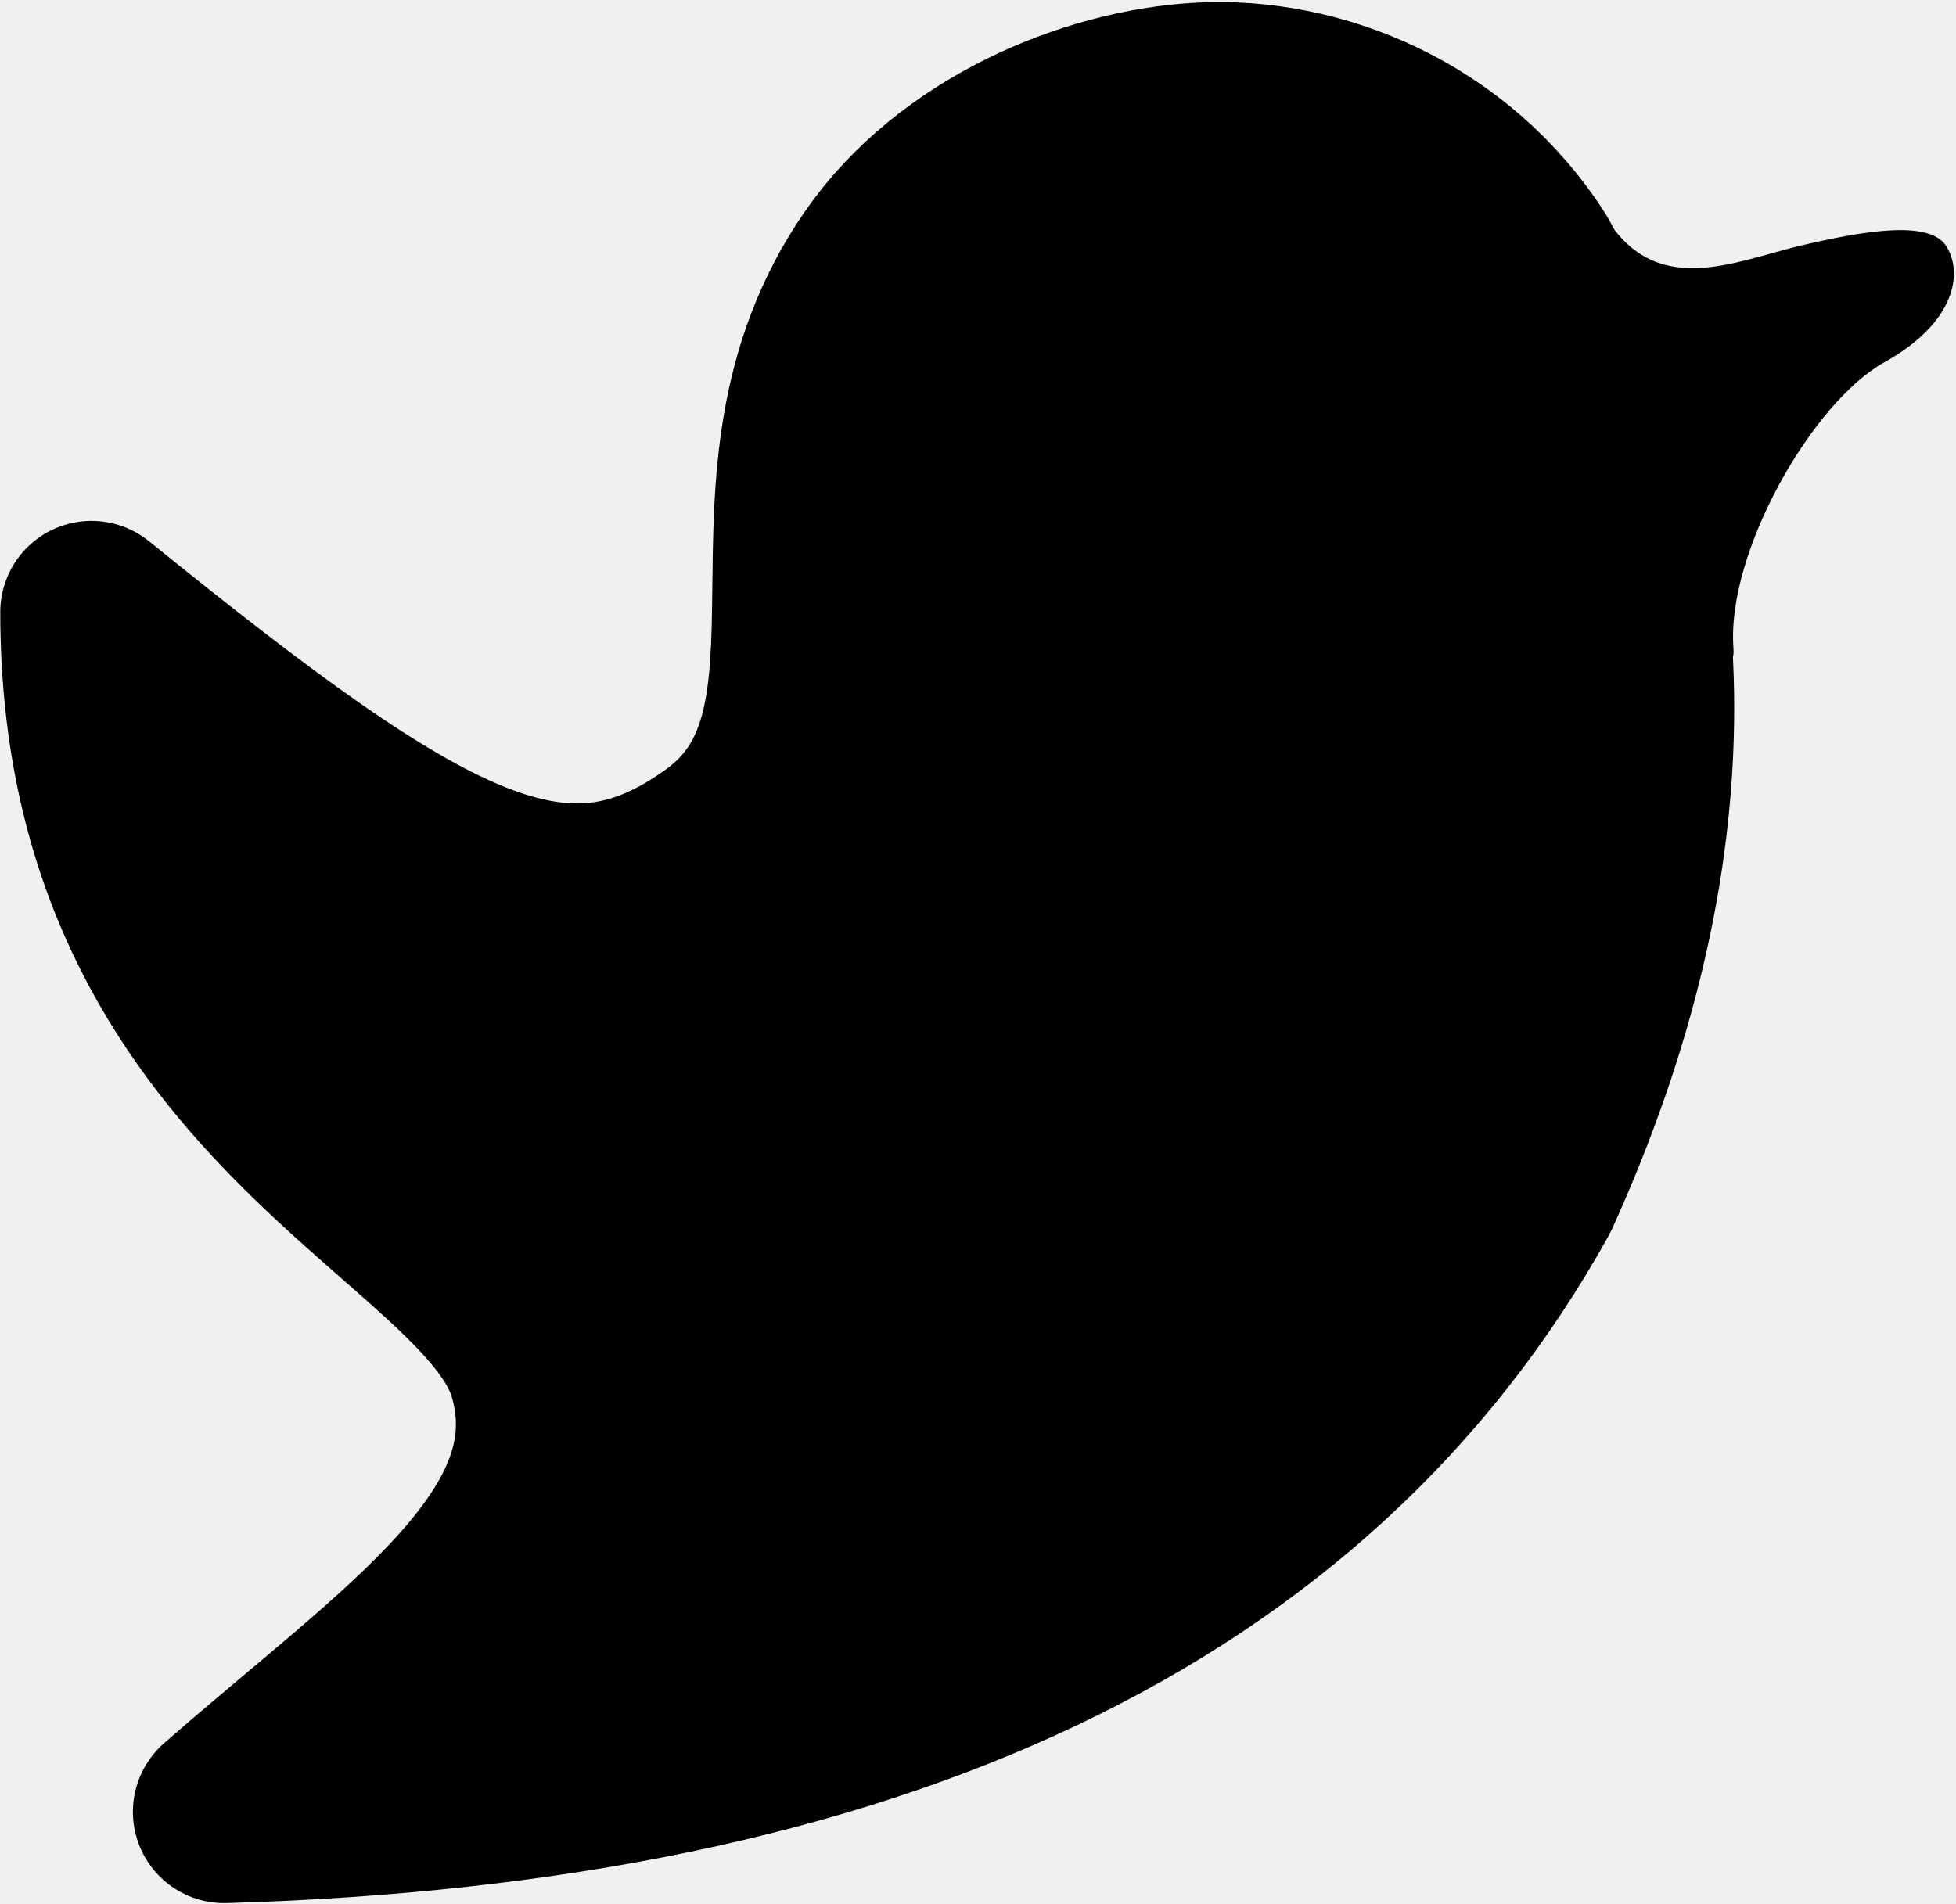
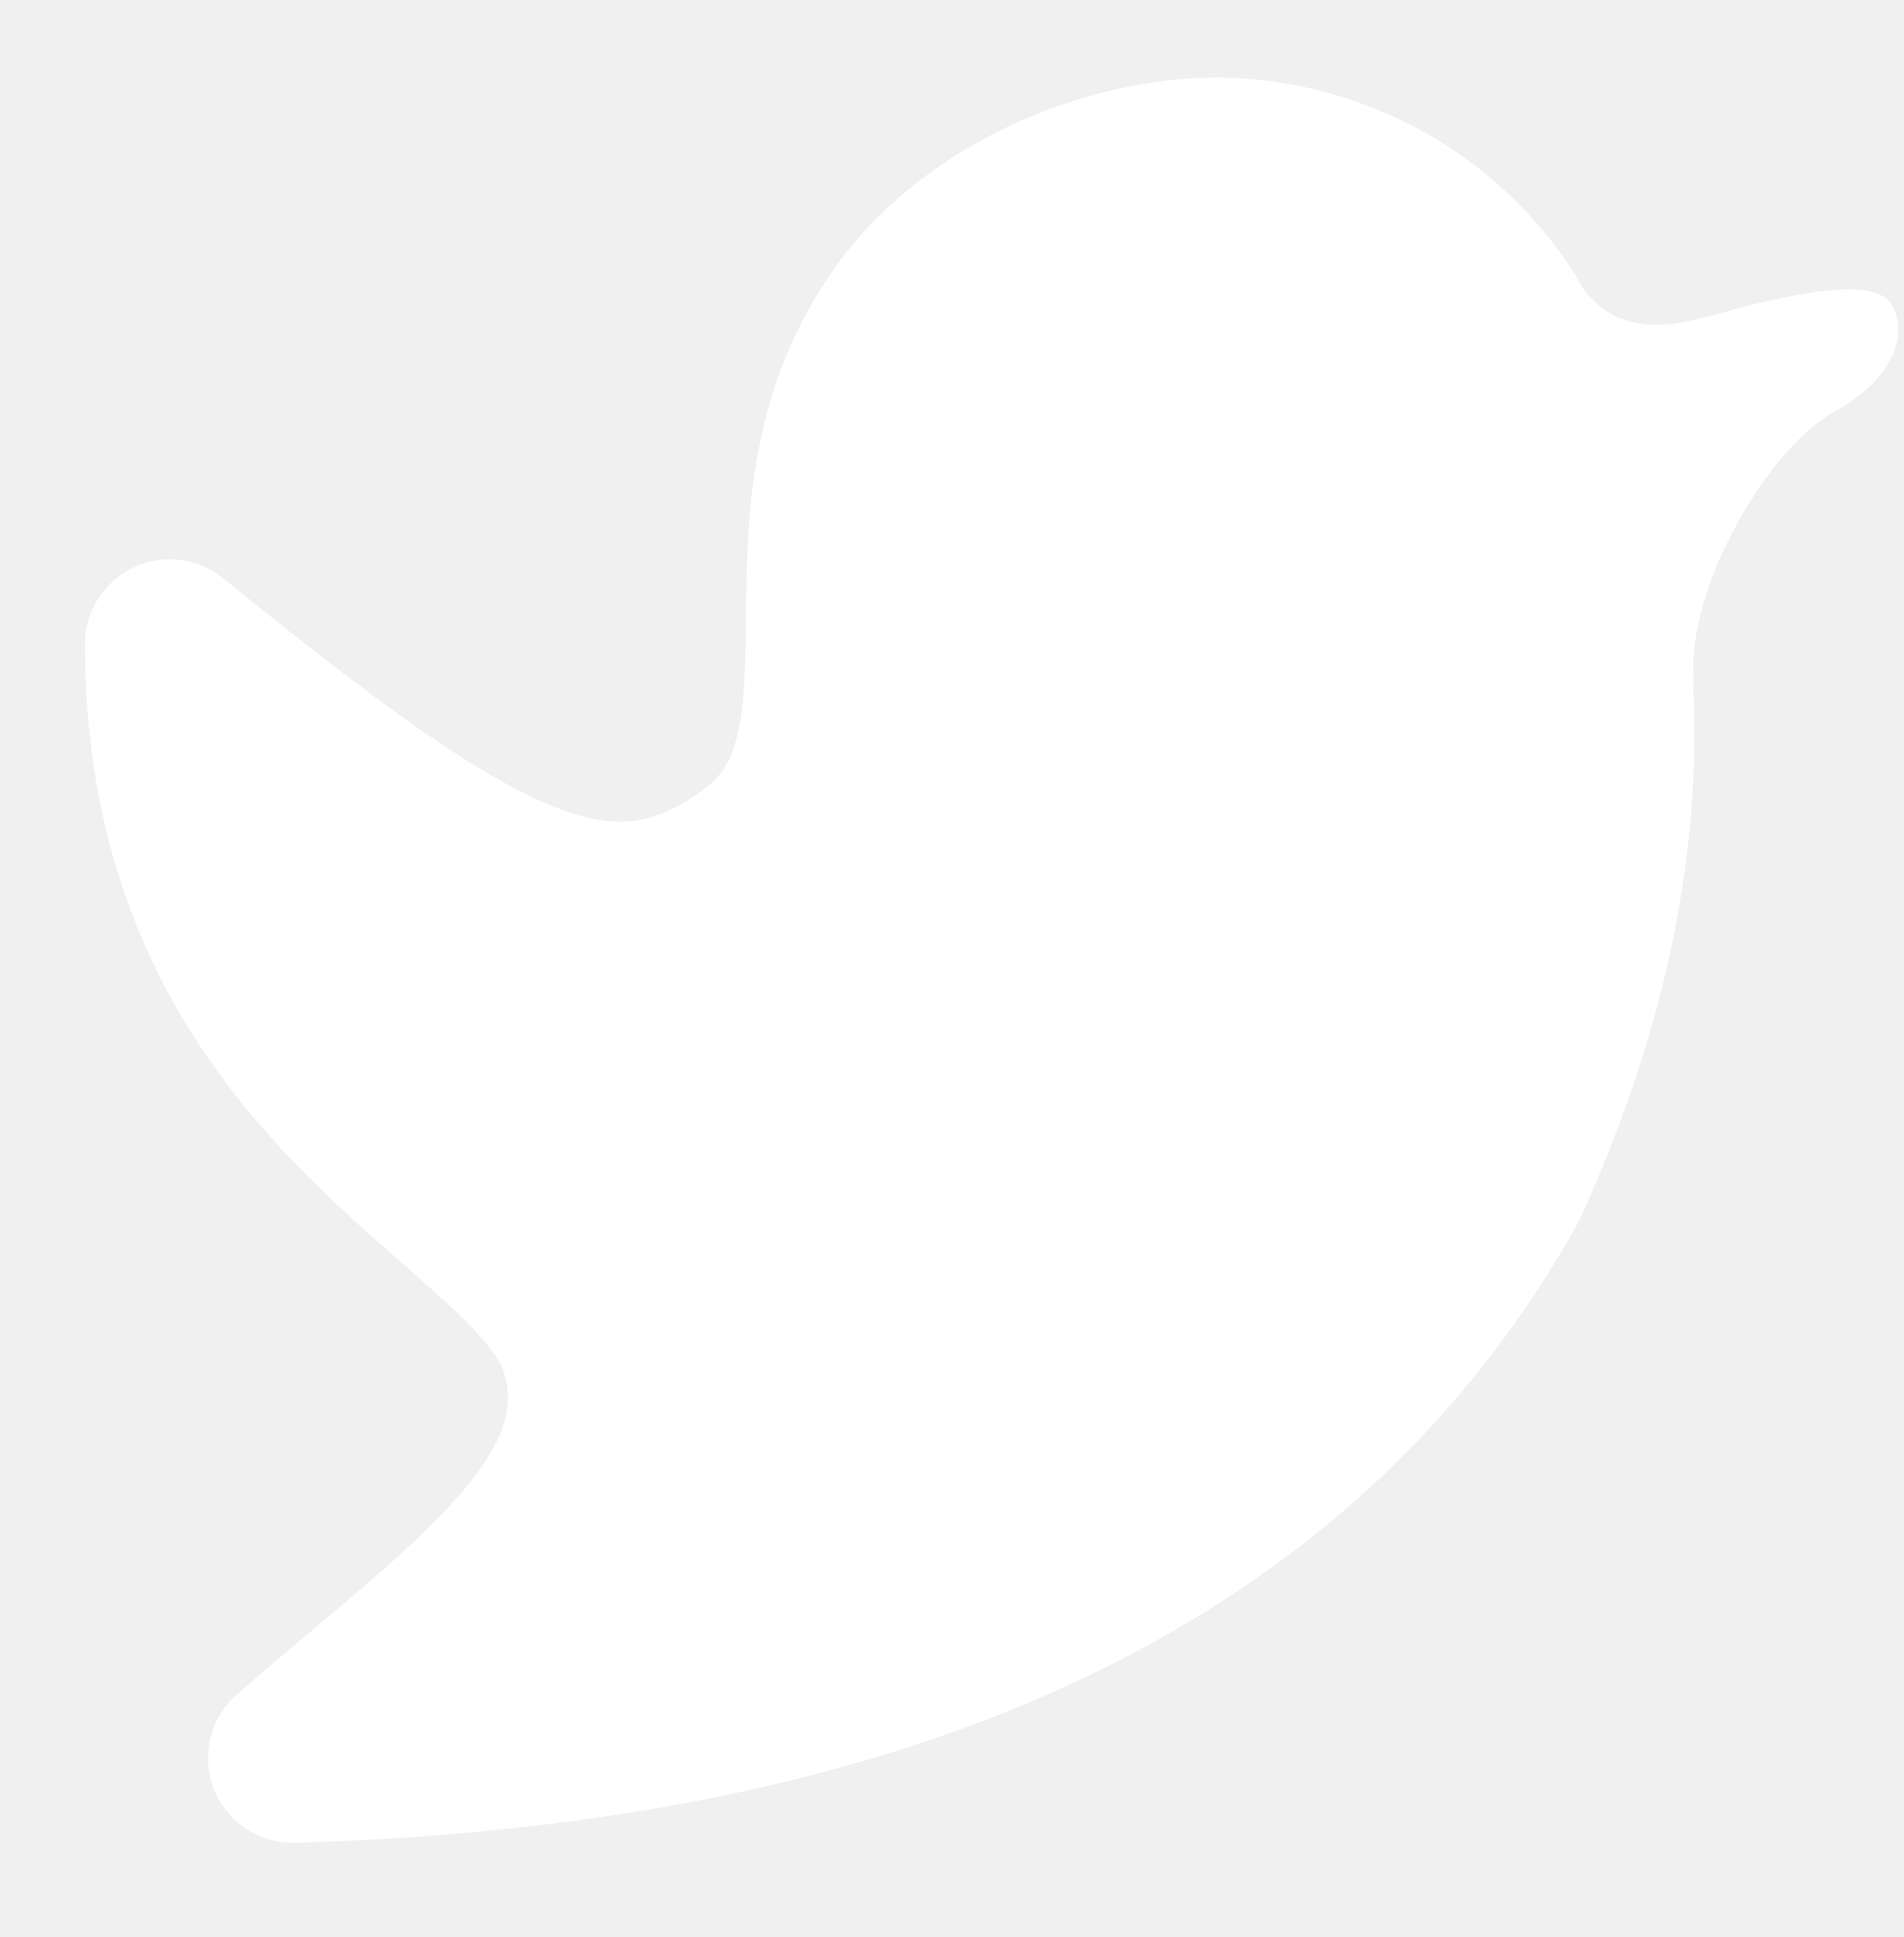
- <svg xmlns="http://www.w3.org/2000/svg" width="600px" height="584px" viewBox="0 0 600 584" version="1.1">
+ <svg xmlns="http://www.w3.org/2000/svg" width="629px" height="640px" viewBox="0 0 629 640" version="1.1">
  <g id="Page-1" stroke="none" stroke-width="1" fill="none" fill-rule="evenodd">
-     <g id="Artboard" transform="translate(-222, -209)" fill="#000000">
-       <g id="Group" transform="translate(224, 214)">
-         <path d="M471.402,345.76 C412.786,471.271 284.134,543.881 85.446,563.589 C137.646,511.053 190.51,471.543 172.539,422.19 C154.567,372.837 29.65,348.921 19.183,199.245 C125.963,273.984 170.009,295.338 216.456,256.4 C262.903,217.463 211.576,145.382 252.985,75.623 C273.16,41.636 313.535,21.145 347.315,16.886 C382.87,12.403 425.176,26.092 451.541,61.738 C504.14,145.308 510.761,239.982 471.402,345.76 Z" id="Path-3" stroke="#000000" stroke-width="56" stroke-linecap="round" stroke-linejoin="round" transform="translate(257.9269, 289.8262) rotate(4) translate(-257.9269, -289.8262) " />
-         <path d="M485.207,63.949 C502.309,89.689 526.387,75.827 545.834,69.767 C565.281,63.707 584.958,58.966 590.723,66.628 C596.488,74.29 595.47,89.785 574.3,103.566 C553.13,117.348 530.137,165.063 534.221,194.041 C538.304,223.018 468.105,38.21 485.207,63.949 Z" id="Path-4" transform="translate(538.1264, 129.308) rotate(4) translate(-538.1264, -129.308) " />
-       </g>
+     <g id="t" transform="translate(30.66795, 30.07619)" fill="#FFFFFF" fill-rule="nonzero">
+       <path d="M470.734,345.684 C412.118,471.195 283.466,543.805 84.778,563.513 C136.978,510.977 189.842,471.467 171.871,422.114 C153.899,372.761 28.982,348.845 18.515,199.169 C125.295,273.908 169.341,295.261 215.788,256.324 C262.235,217.387 210.908,145.305 252.317,75.547 C272.492,41.56 312.867,21.068 346.647,16.809 C382.202,12.327 424.508,26.016 450.873,61.662 C503.472,145.232 510.093,239.906 470.734,345.684 Z" id="Path-3" stroke="#FFFFFF" stroke-width="56" stroke-linecap="round" stroke-linejoin="round" transform="translate(257.2589, 289.75) rotate(4) translate(-257.2589, -289.75) " />
+       <path d="M484.539,63.873 C501.641,89.613 525.72,75.751 545.166,69.691 C564.613,63.631 584.29,58.89 590.055,66.552 C595.82,74.214 594.802,89.709 573.632,103.49 C552.462,117.271 529.469,164.987 533.553,193.964 C537.636,222.942 467.437,38.134 484.539,63.873 Z" id="Path-4" transform="translate(537.4584, 129.2318) rotate(4) translate(-537.4584, -129.2318) " />
    </g>
  </g>
</svg>
